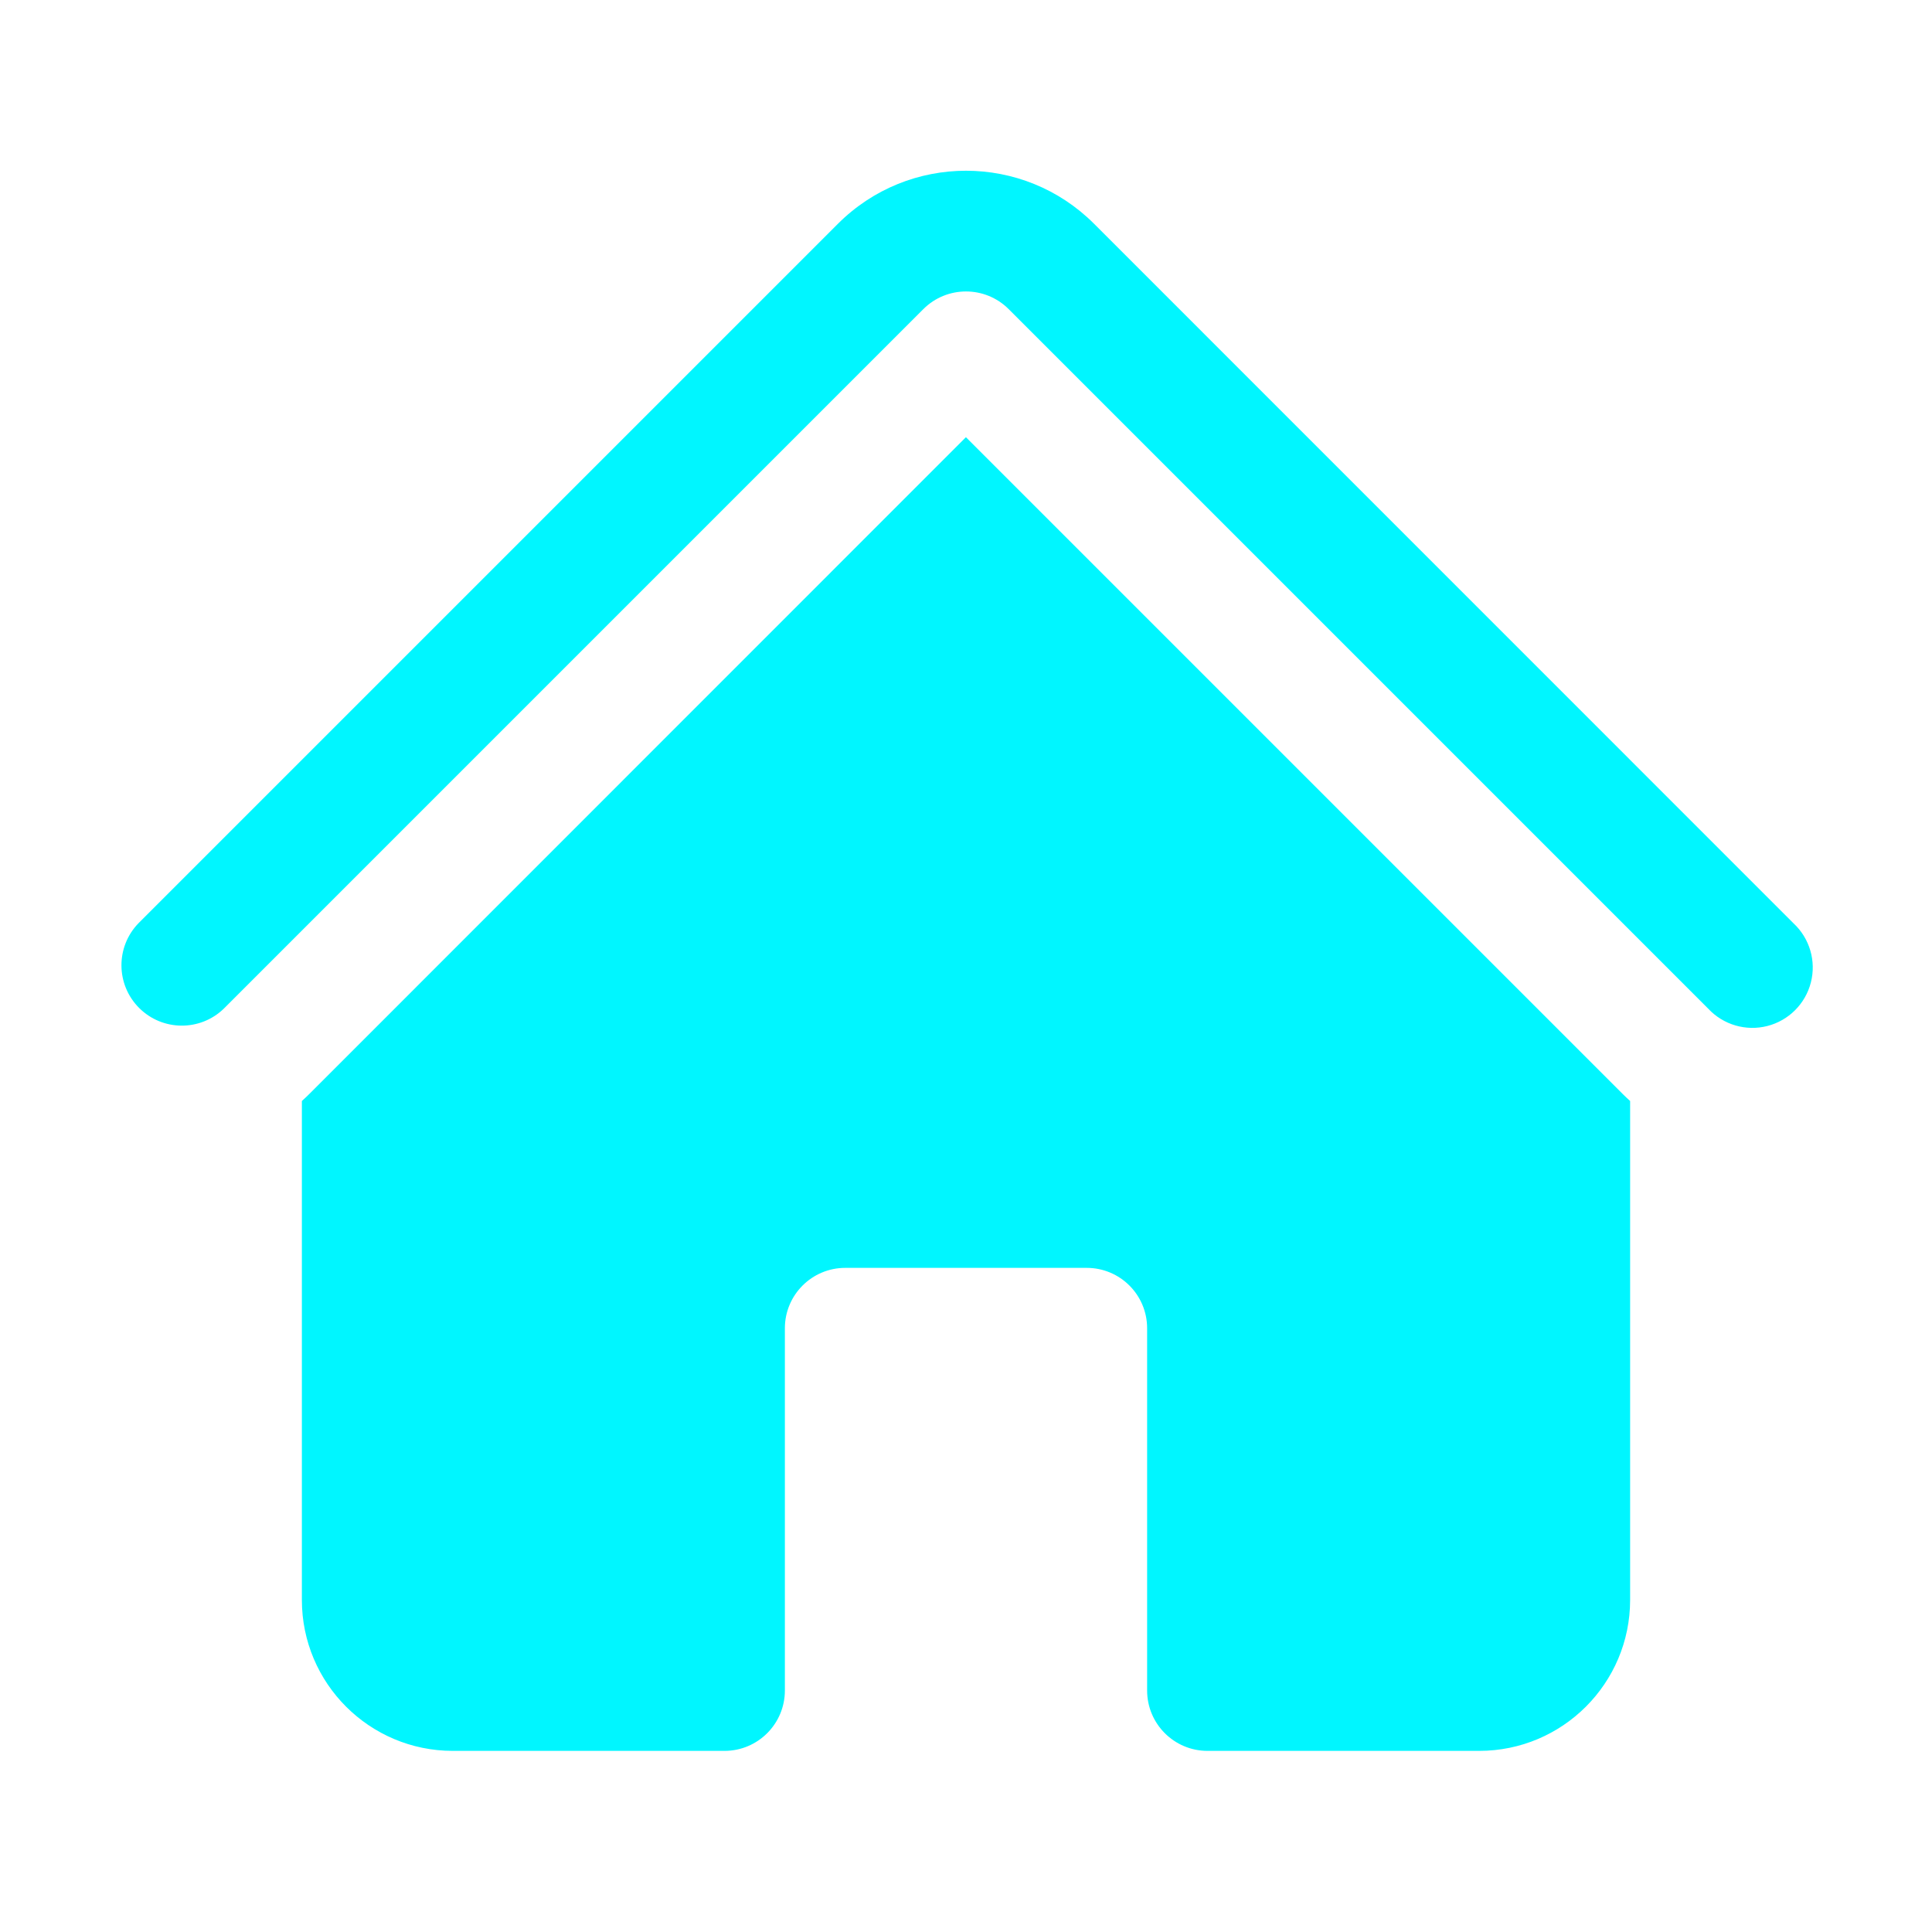
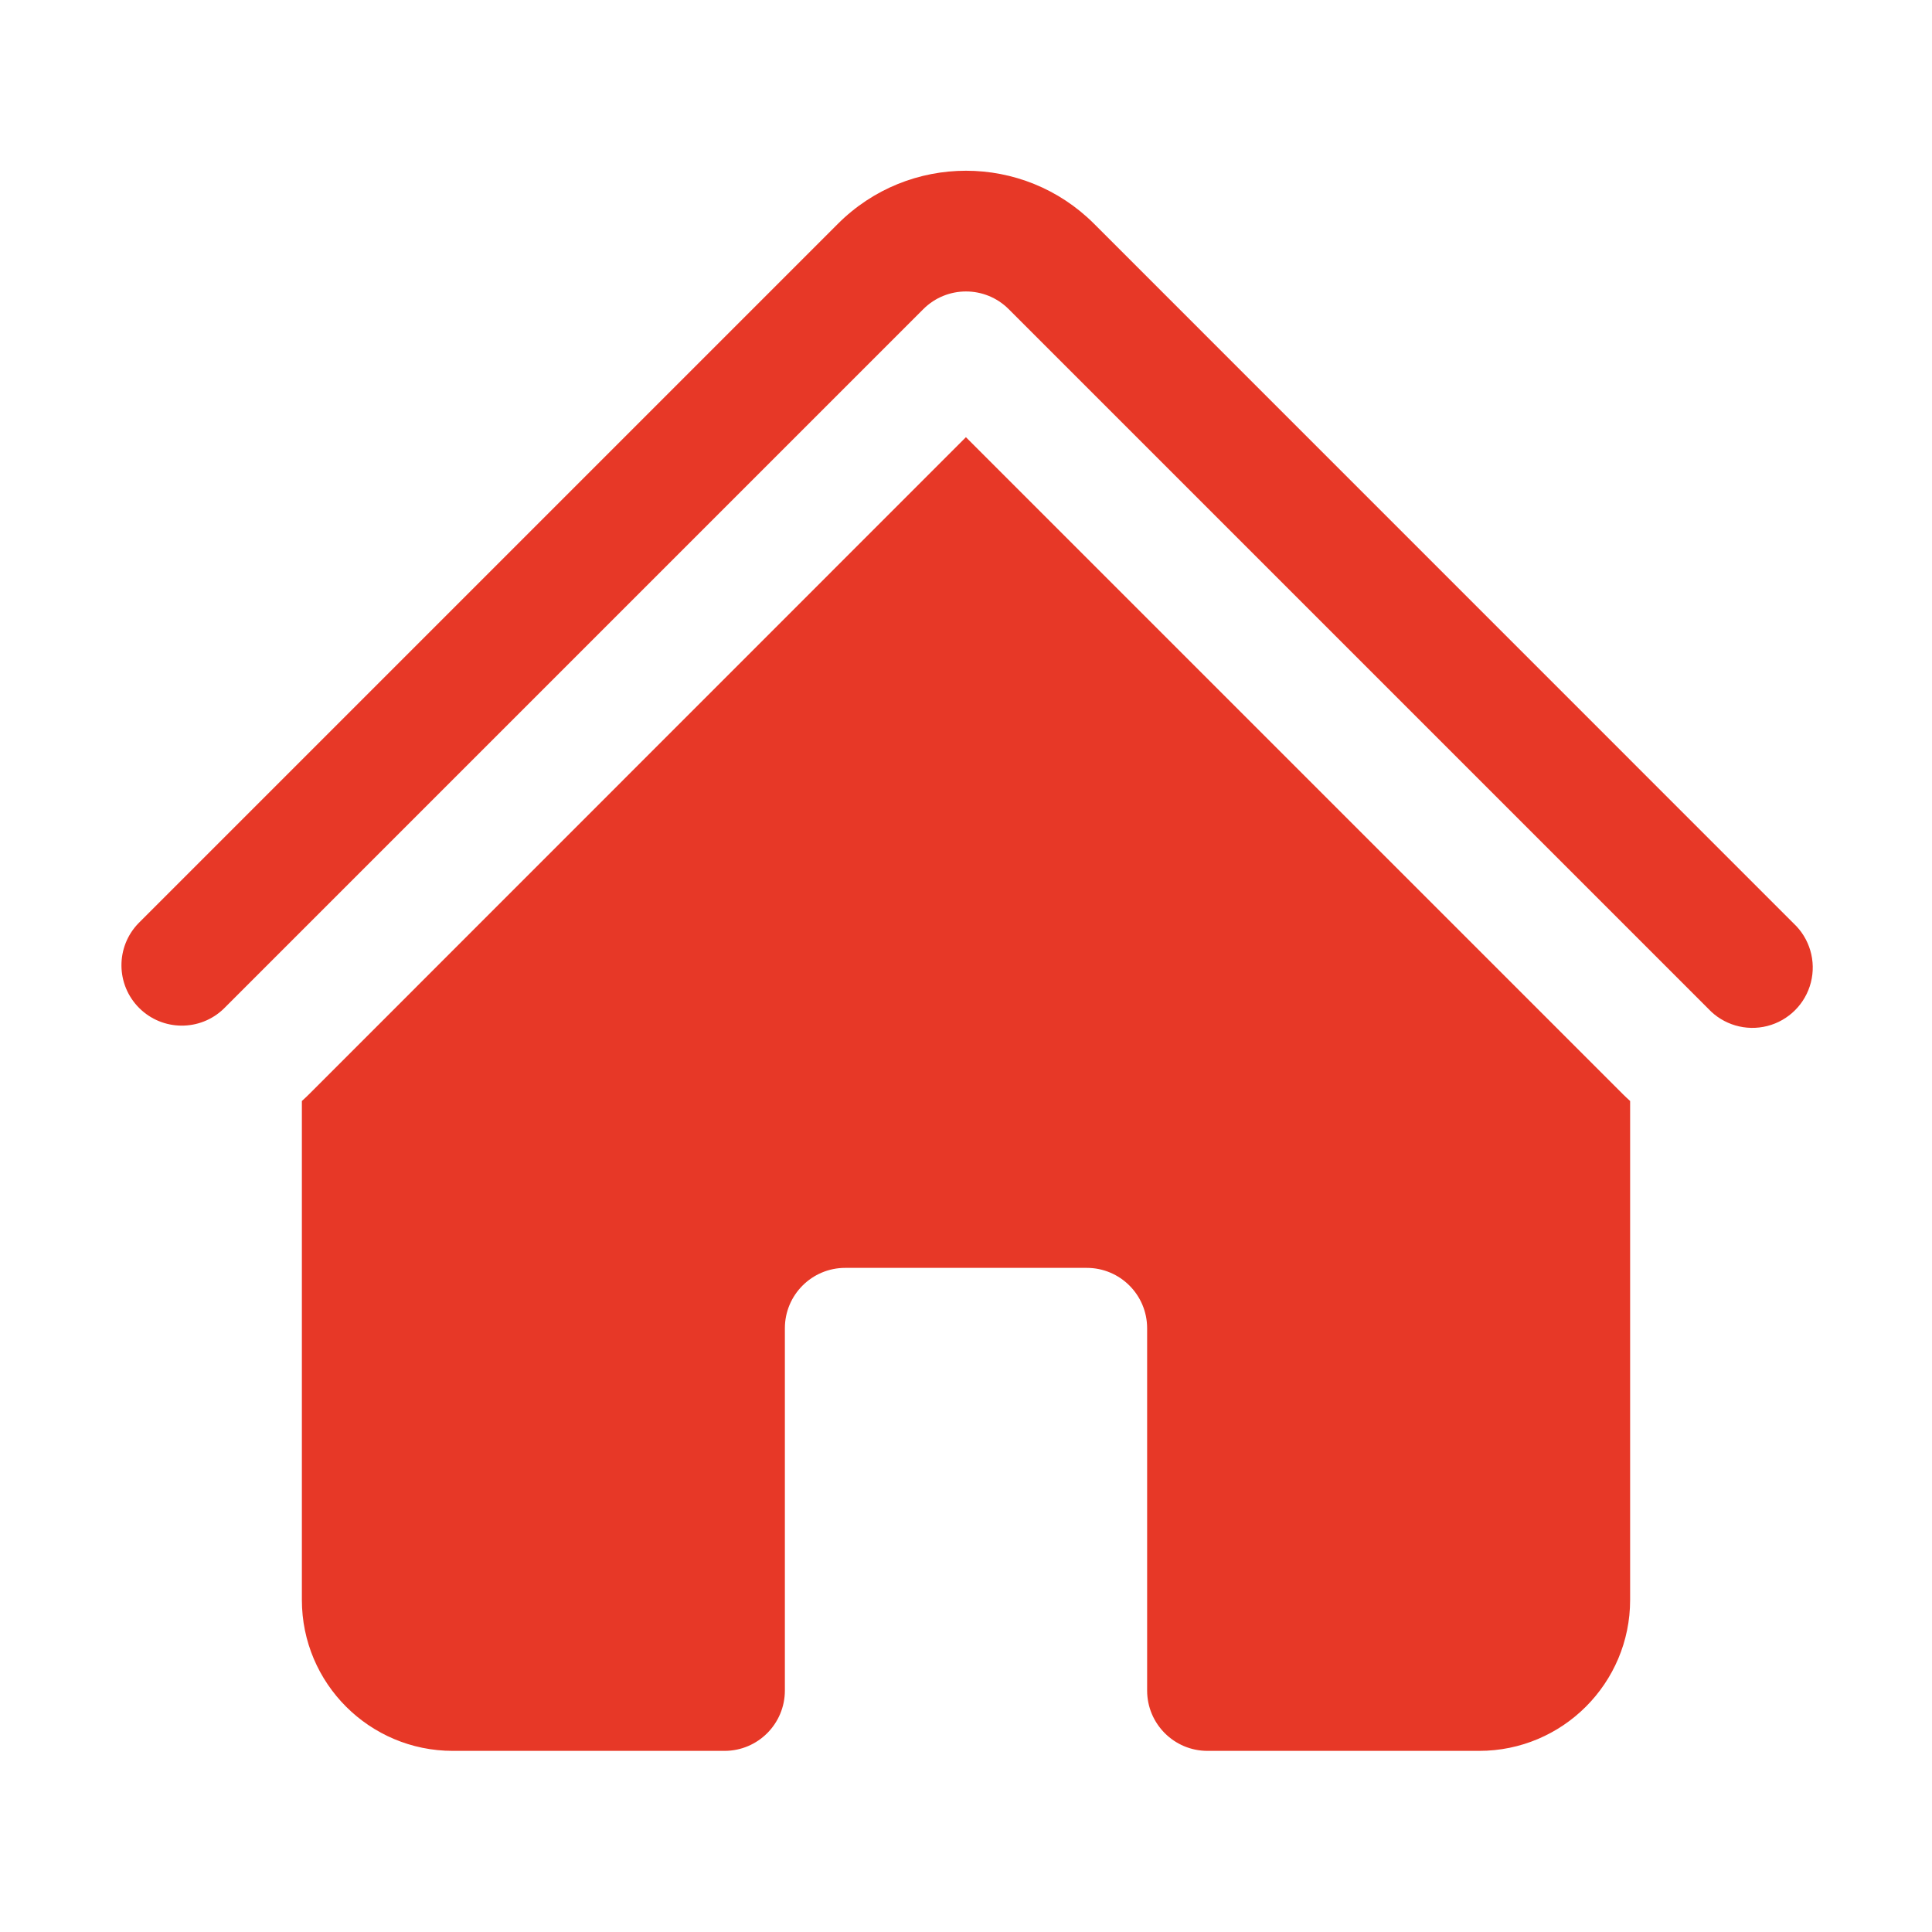
<svg xmlns="http://www.w3.org/2000/svg" viewBox="0 0 24 24" fill="none" width="32" height="32">
-   <path d="M11.47 3.84a.75.75 0 011.06 0l8.69 8.69a.75.75 0 101.06-1.06l-8.689-8.69a2.25 2.25 0 00-3.182 0l-8.69 8.69a.75.75 0 001.061 1.06l8.69-8.69z" fill="#00F6FF" />
-   <path d="M12 5.432l8.159 8.159c.03.03.06.058.091.086v6.198c0 1.035-.84 1.875-1.875 1.875H15a.75.75 0 01-.75-.75v-4.5a.75.75 0 00-.75-.75h-3a.75.75 0 00-.75.75V21a.75.75 0 01-.75.75H5.625a1.875 1.875 0 01-1.875-1.875v-6.198a2.29 2.29 0 00.091-.086L12 5.43z" fill="#00F6FF" />
+   <path d="M11.47 3.84a.75.75 0 011.06 0l8.69 8.69a.75.75 0 101.06-1.06l-8.689-8.69a2.25 2.25 0 00-3.182 0l-8.69 8.69a.75.75 0 001.061 1.06l8.69-8.69z" fill="#E73827" />
+   <path d="M12 5.432l8.159 8.159c.03.03.06.058.091.086v6.198c0 1.035-.84 1.875-1.875 1.875H15a.75.75 0 01-.75-.75v-4.5a.75.75 0 00-.75-.75h-3a.75.75 0 00-.75.75V21a.75.75 0 01-.75.75H5.625a1.875 1.875 0 01-1.875-1.875v-6.198a2.29 2.29 0 00.091-.086L12 5.43z" fill="#E73827" />
</svg>
